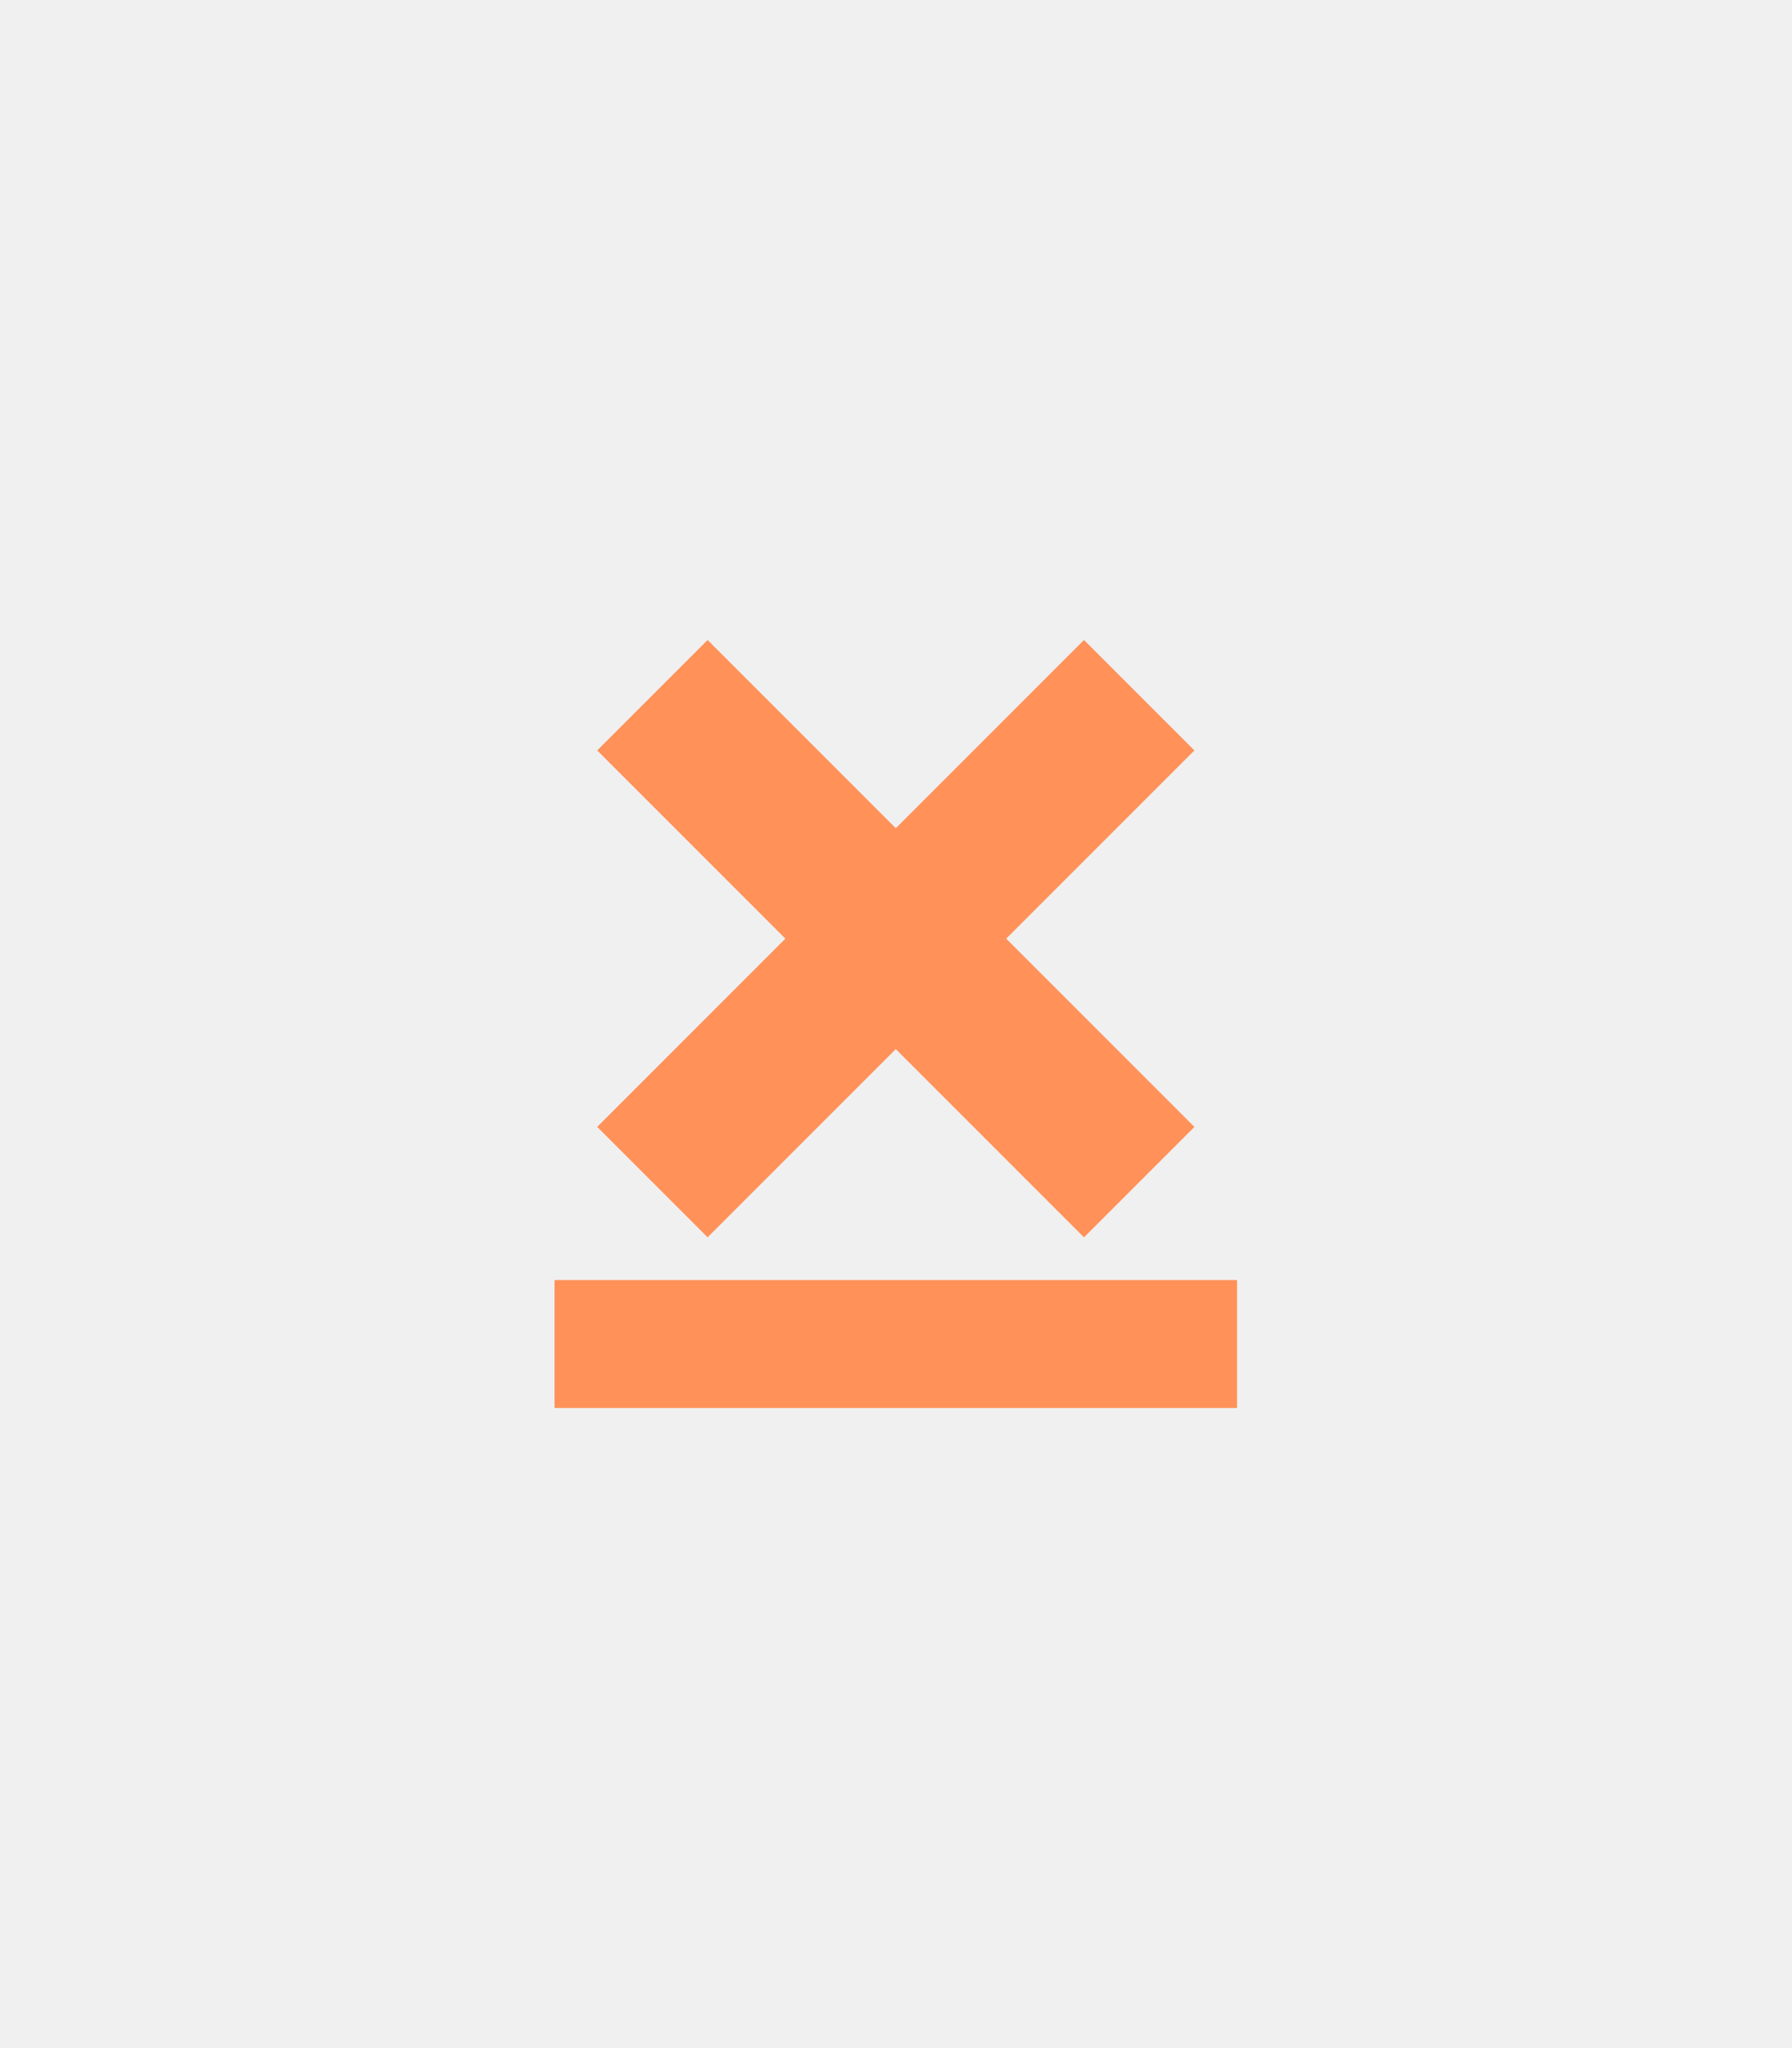
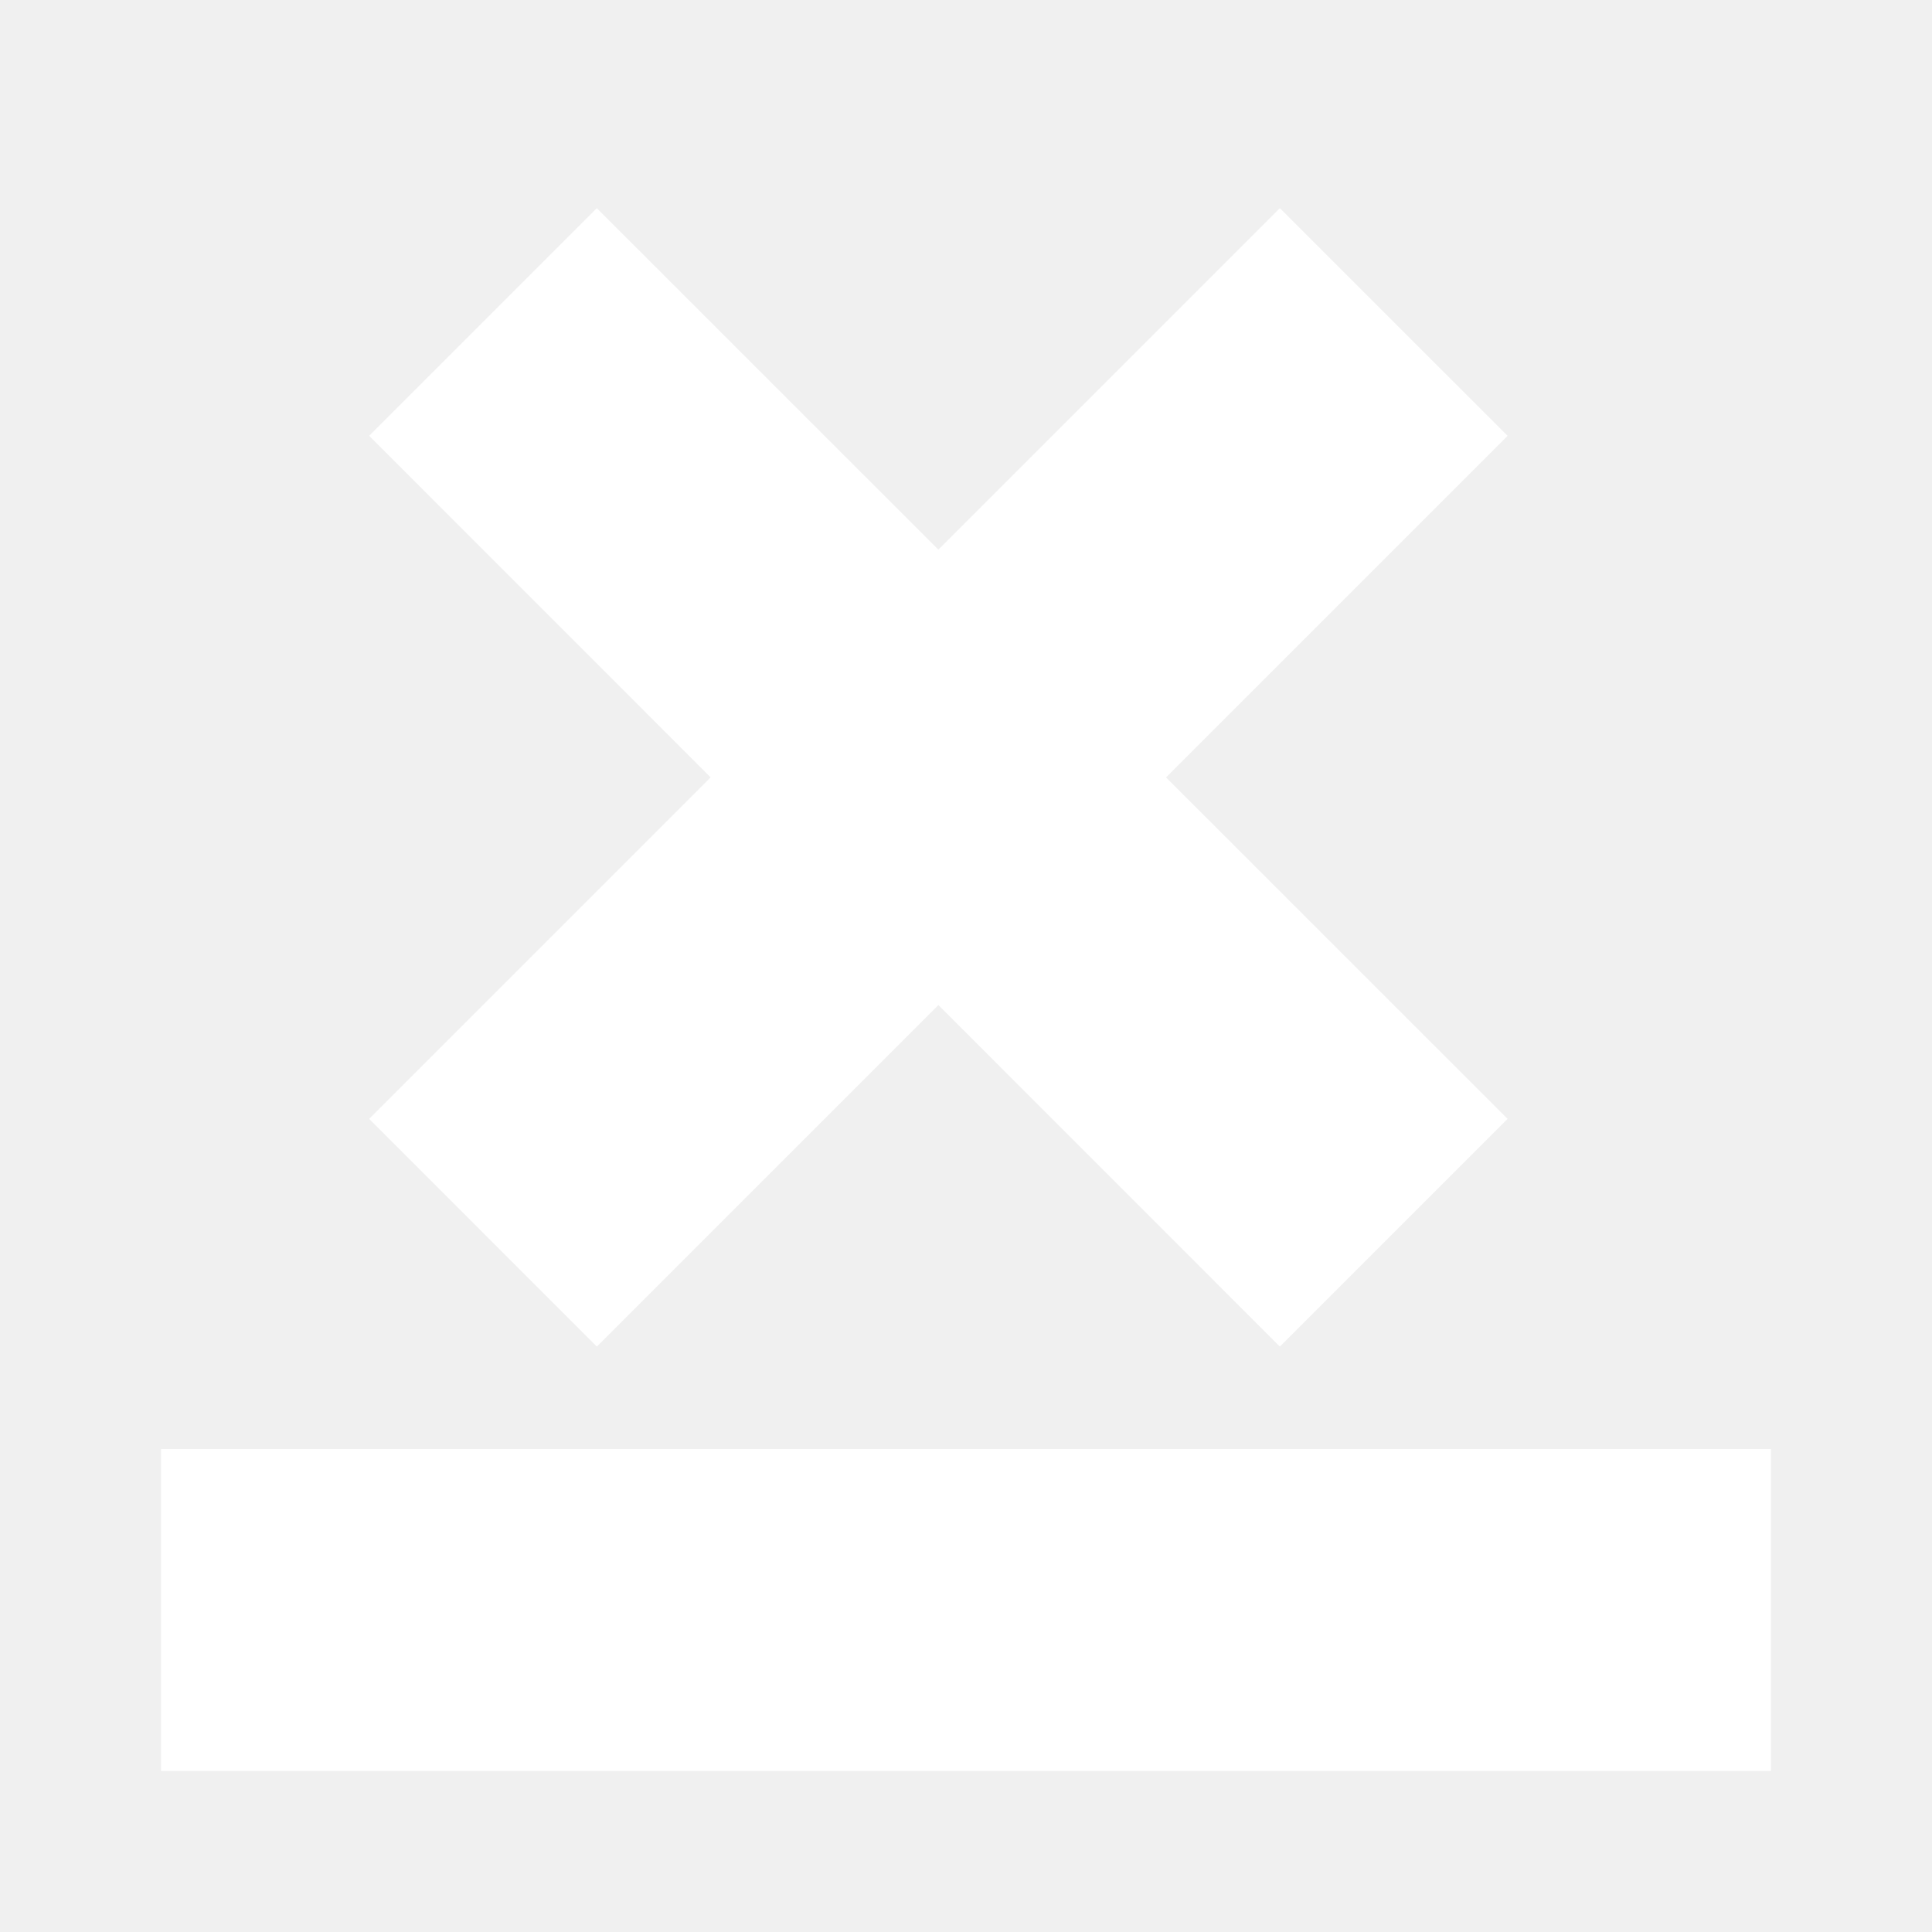
- <svg xmlns="http://www.w3.org/2000/svg" xmlns:xlink="http://www.w3.org/1999/xlink" width="42px" height="48px" viewBox="0 0 42 48" version="1.1">
+ <svg xmlns="http://www.w3.org/2000/svg" xmlns:xlink="http://www.w3.org/1999/xlink" width="24" height="24" viewBox="0 0 24 24">
  <defs>
-     <path d="M23.588,22 L28,17.588 L25.412,15 L21,19.412 L16.588,15 L14,17.588 L18.412,22 L14,26.412 L16.588,29 L21,24.588 L25.412,29 L28,26.412 L23.588,22 Z M13,30 L29,30 L29,33 L13,33 L13,30 Z" id="path-1" />
+     <path d="M11.657 12.485l-4.243 4.243-2.828-2.829 4.242-4.242-4.242-4.243 2.828-2.828 4.243 4.242 4.242-4.242 2.829 2.828-4.243 4.243 4.243 4.242-2.829 2.829-4.242-4.243zM2 22v-4h20v4H2z" id="a" />
  </defs>
-   <g id="_icons" stroke="none" stroke-width="1" fill="none" fill-rule="evenodd">
-     <g id="status-long-term">
-       <mask id="mask-2" fill="white">
-         <use xlink:href="#path-1" />
-       </mask>
-       <use id="Mask" fill="#FF9159" fill-rule="nonzero" xlink:href="#path-1" />
+   <g fill="none" fill-rule="evenodd">
+     <path d="M0 0h24v24H0z" />
+     <mask id="b" fill="#fff">
+       <use xlink:href="#a" />
+     </mask>
+     <g mask="url(#b)" fill="#FFF">
+       <path d="M0 0h24v24H0z" />
    </g>
  </g>
</svg>
